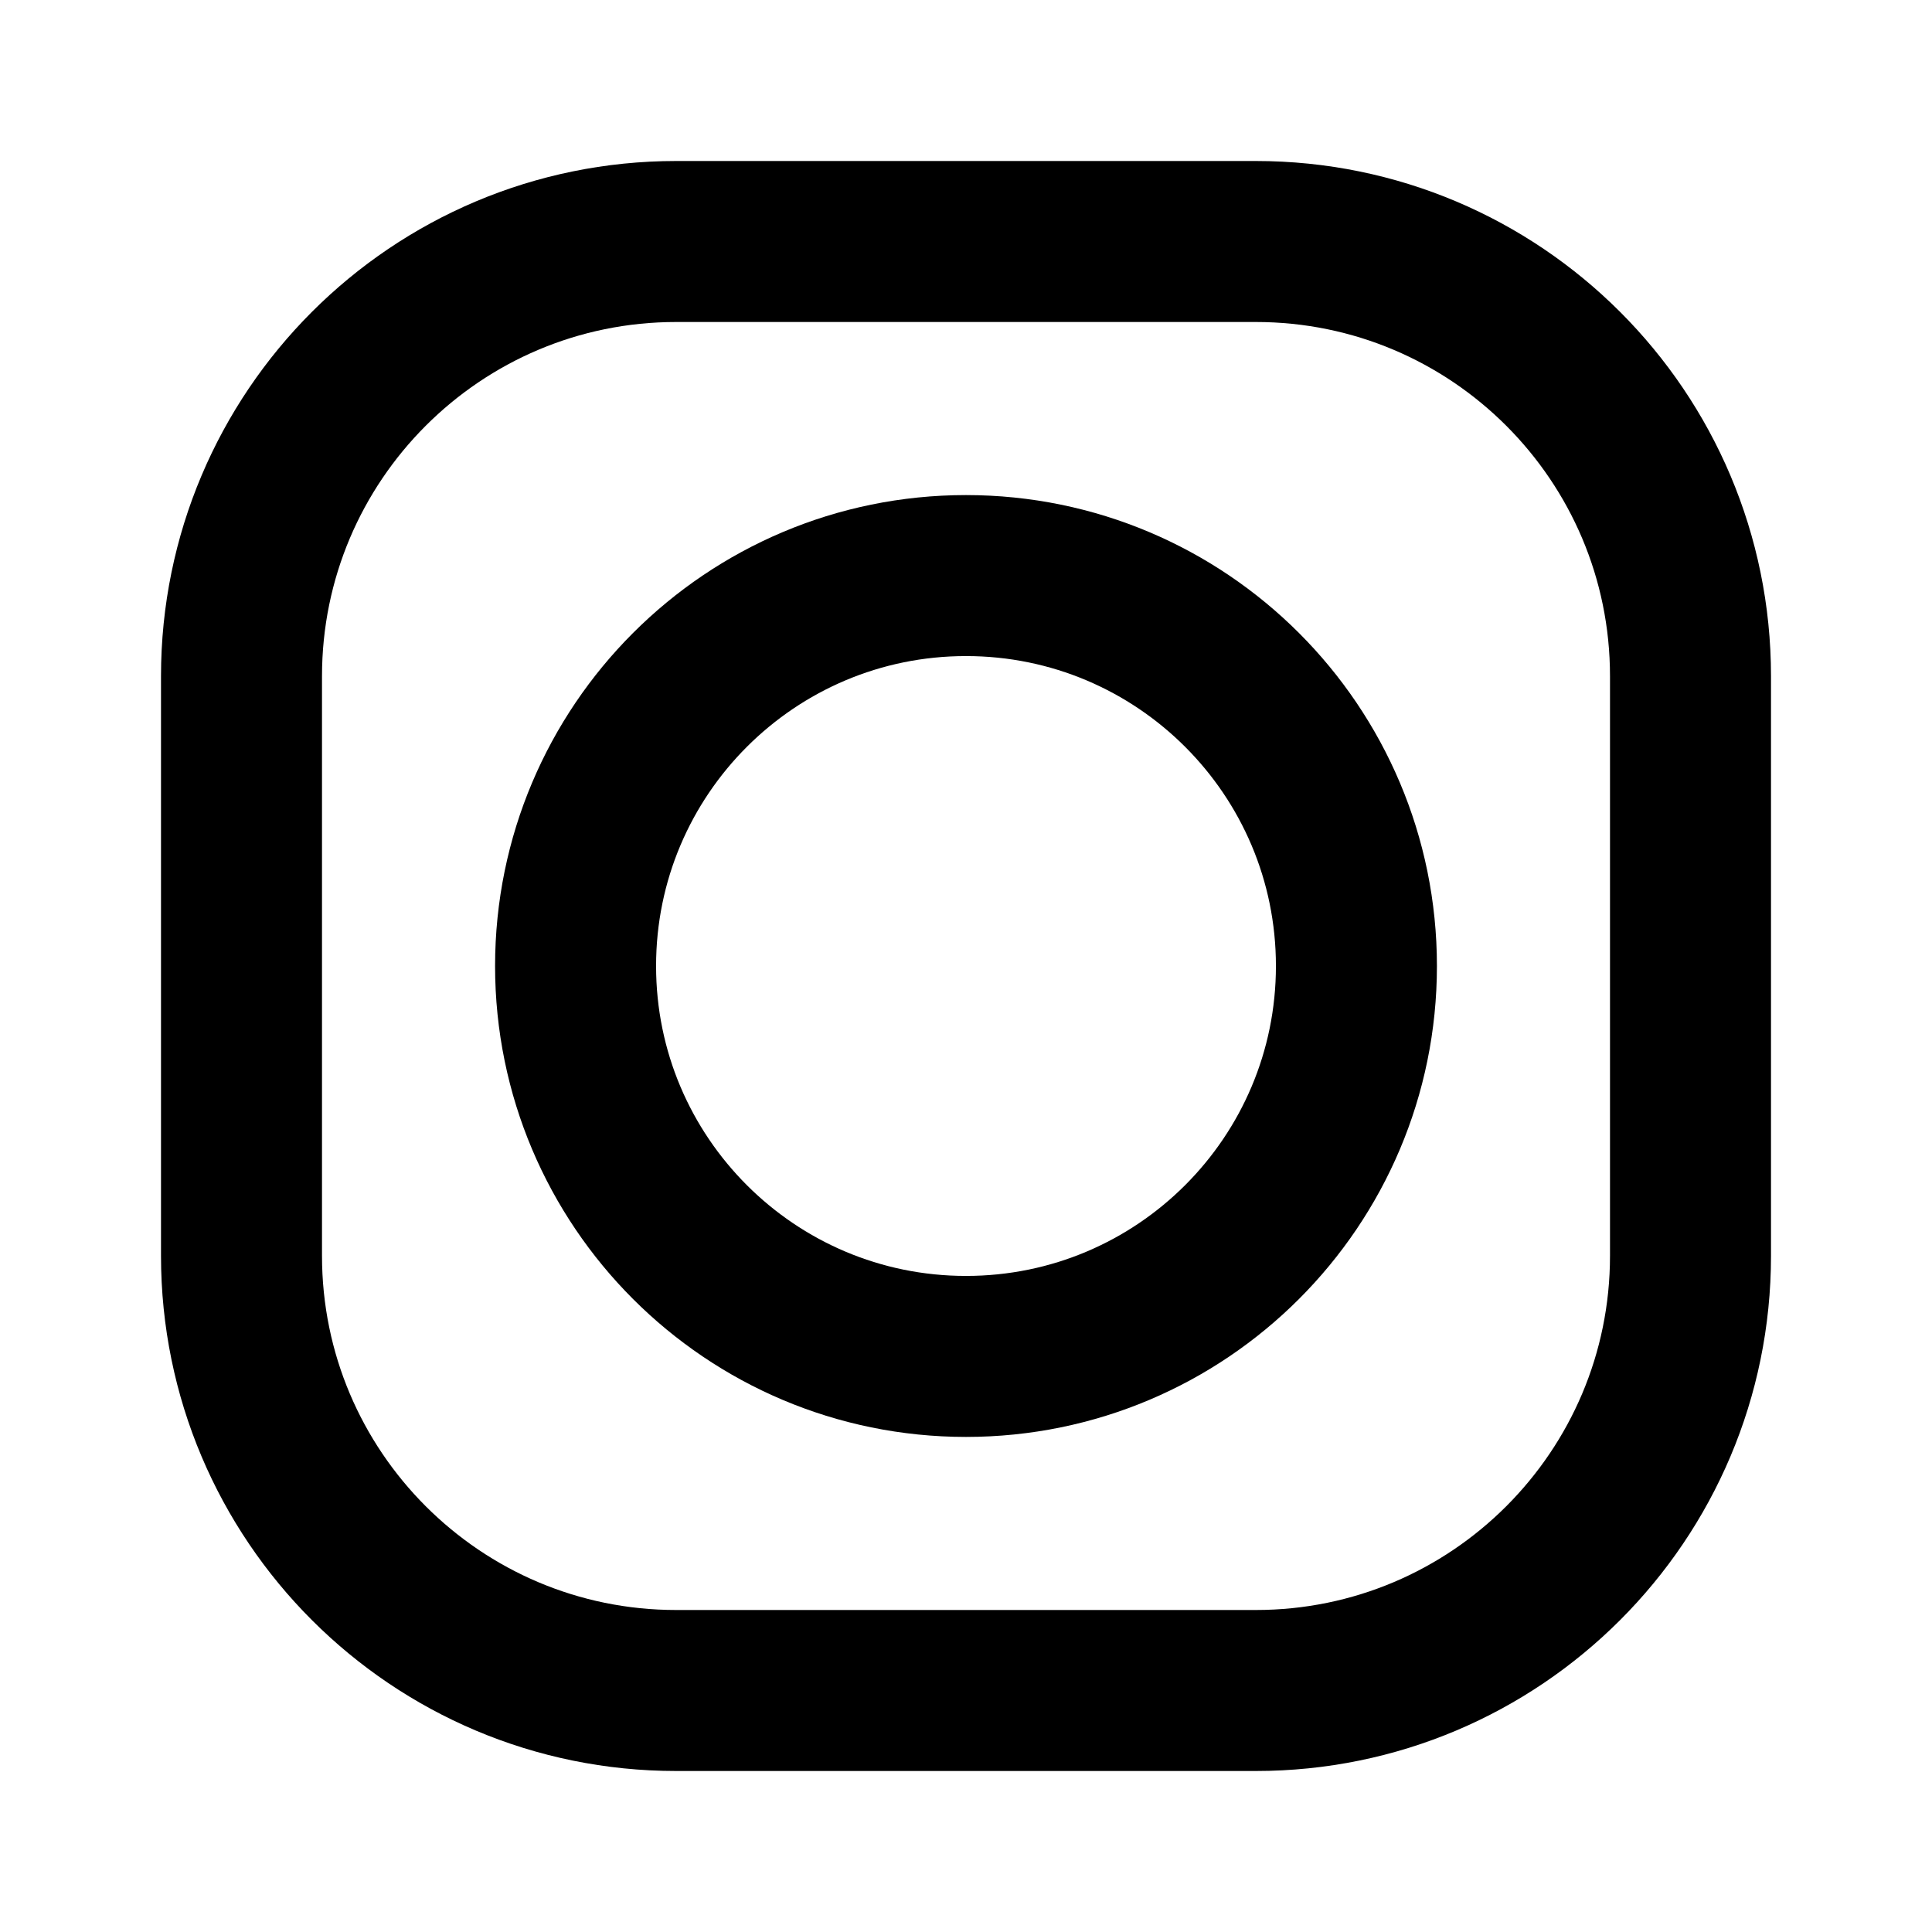
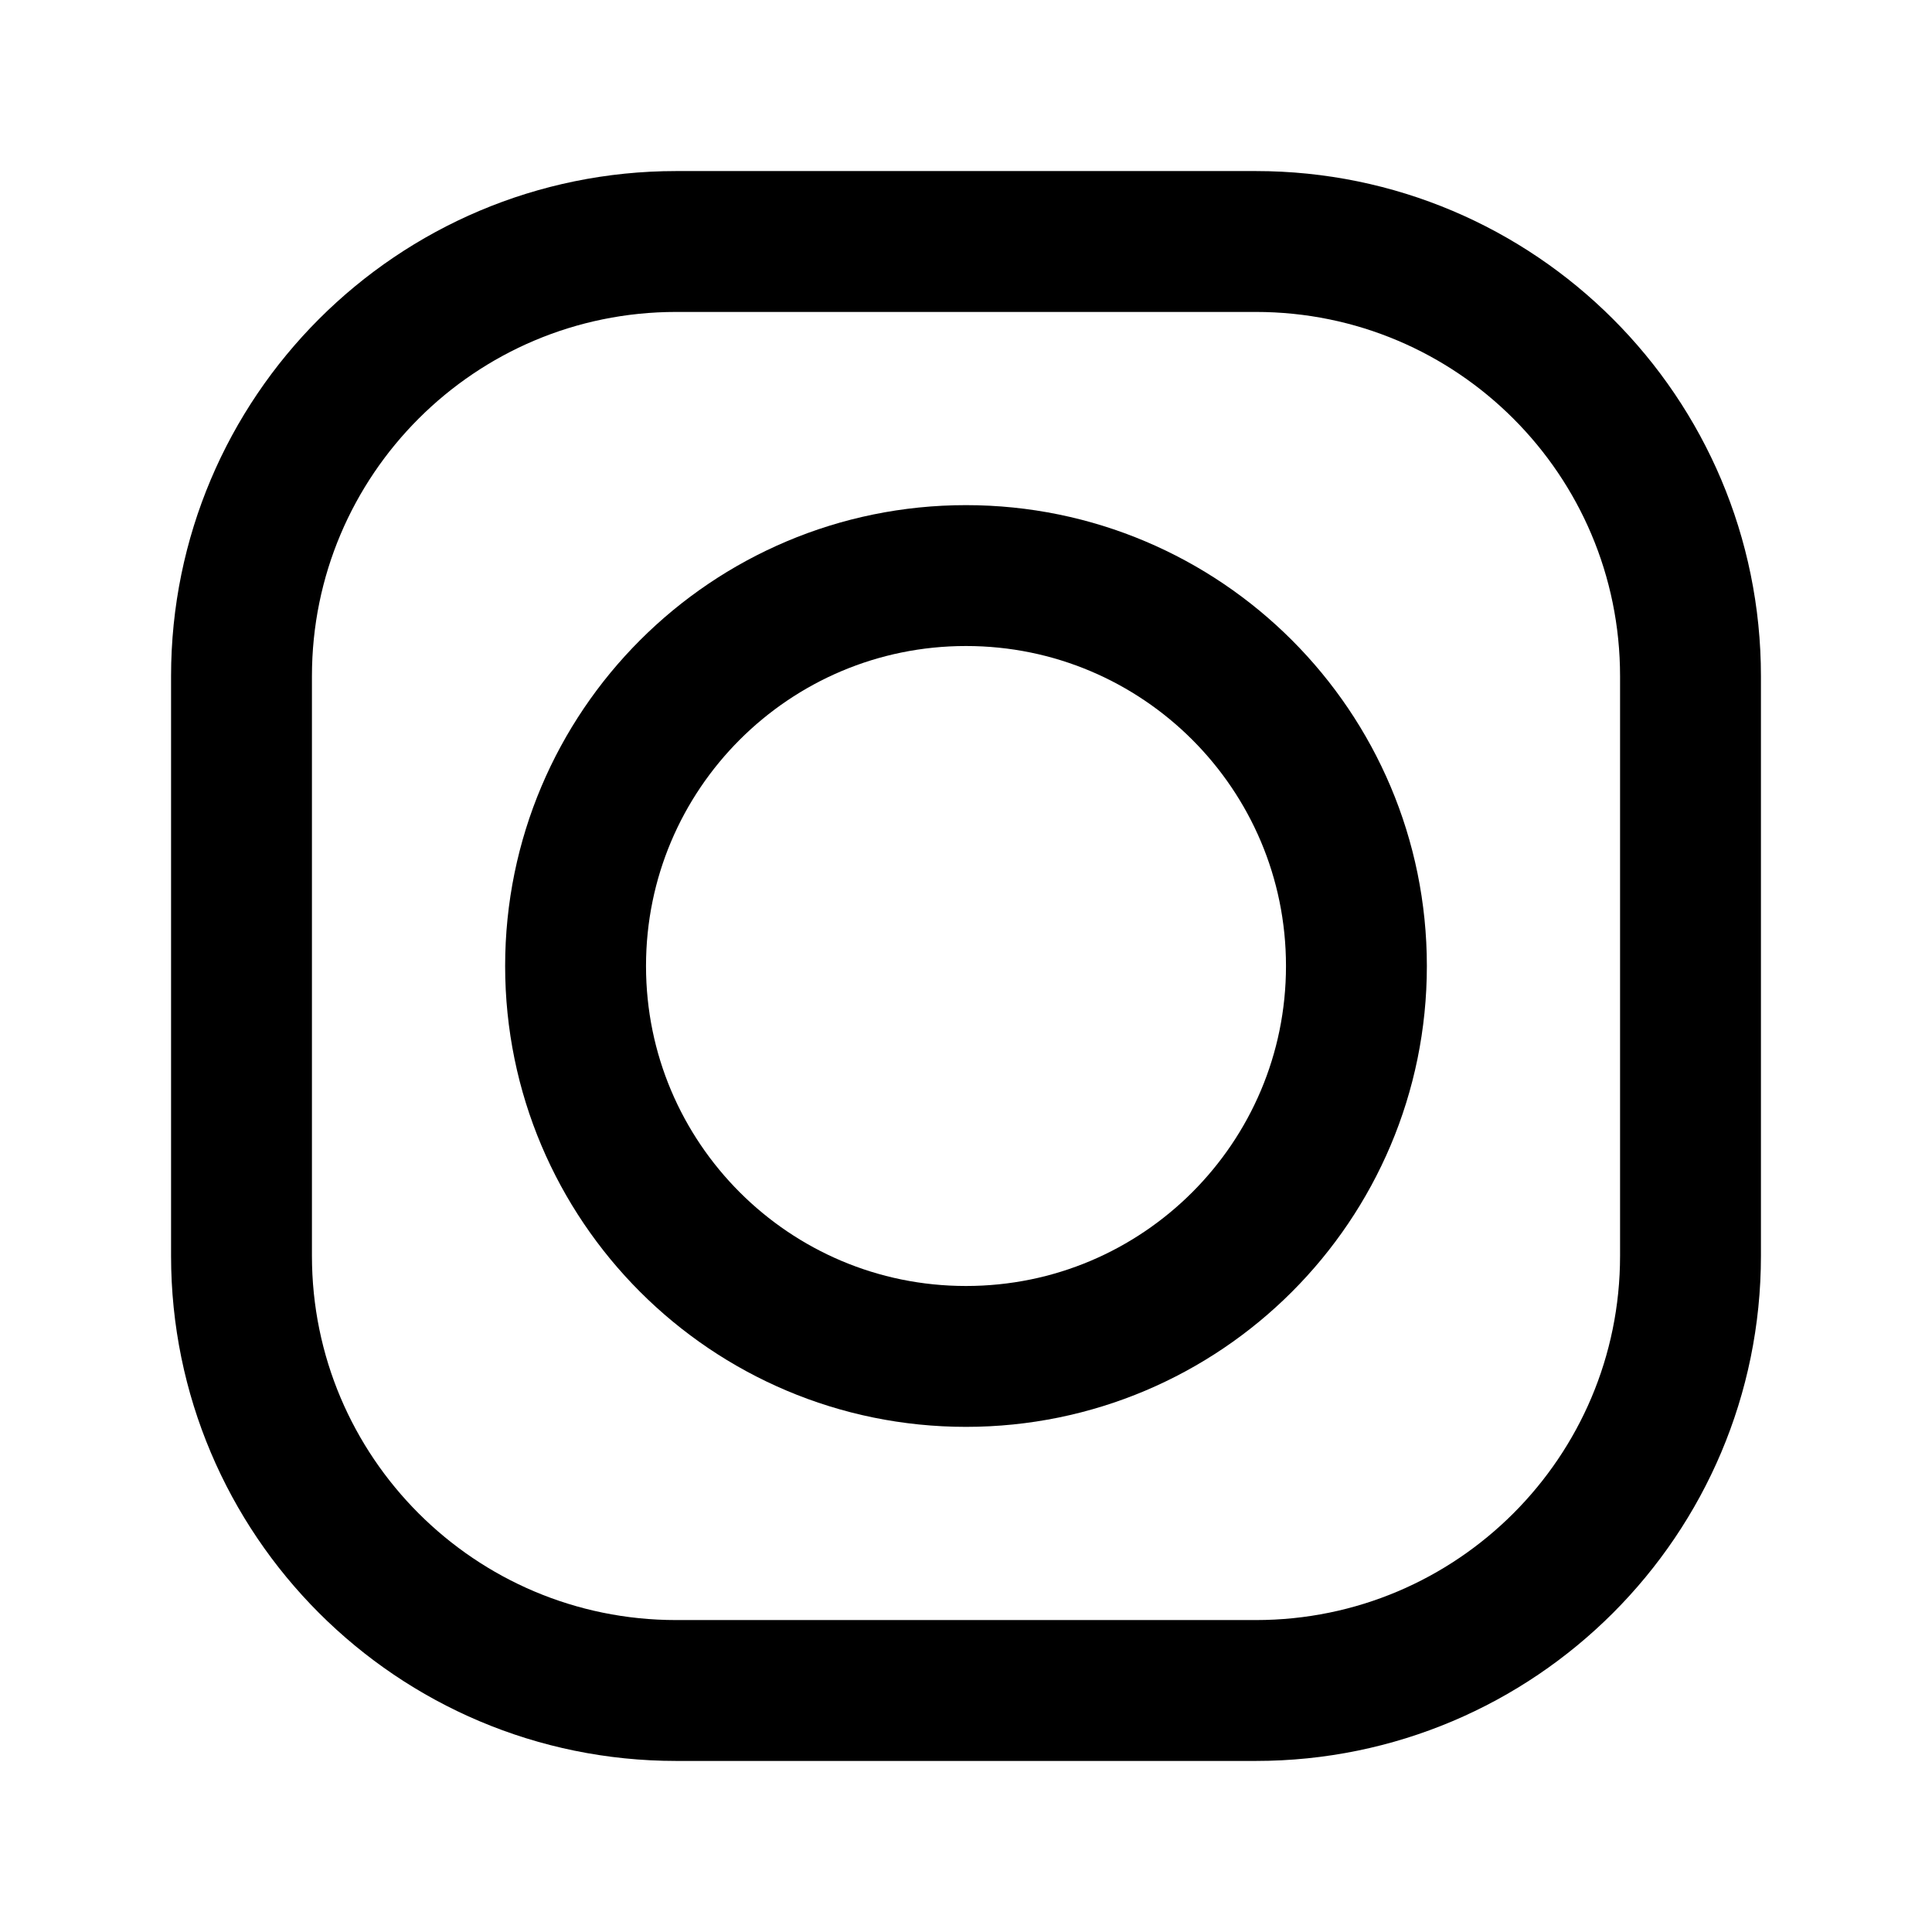
- <svg xmlns="http://www.w3.org/2000/svg" viewBox="0 0 24 24" width="24" height="24" fill="none" stroke="currentColor" stroke-width="2" stroke-linecap="round" stroke-linejoin="round">
+ <svg xmlns="http://www.w3.org/2000/svg" viewBox="0 0 24 24" width="24" height="24" fill="none" stroke="currentColor" stroke-width="1.75" stroke-linecap="round" stroke-linejoin="round">
  <rect x="3" y="3" width="18" height="18" rx="5.4" />
  <circle cx="12" cy="12" r="4.85" />
</svg>
